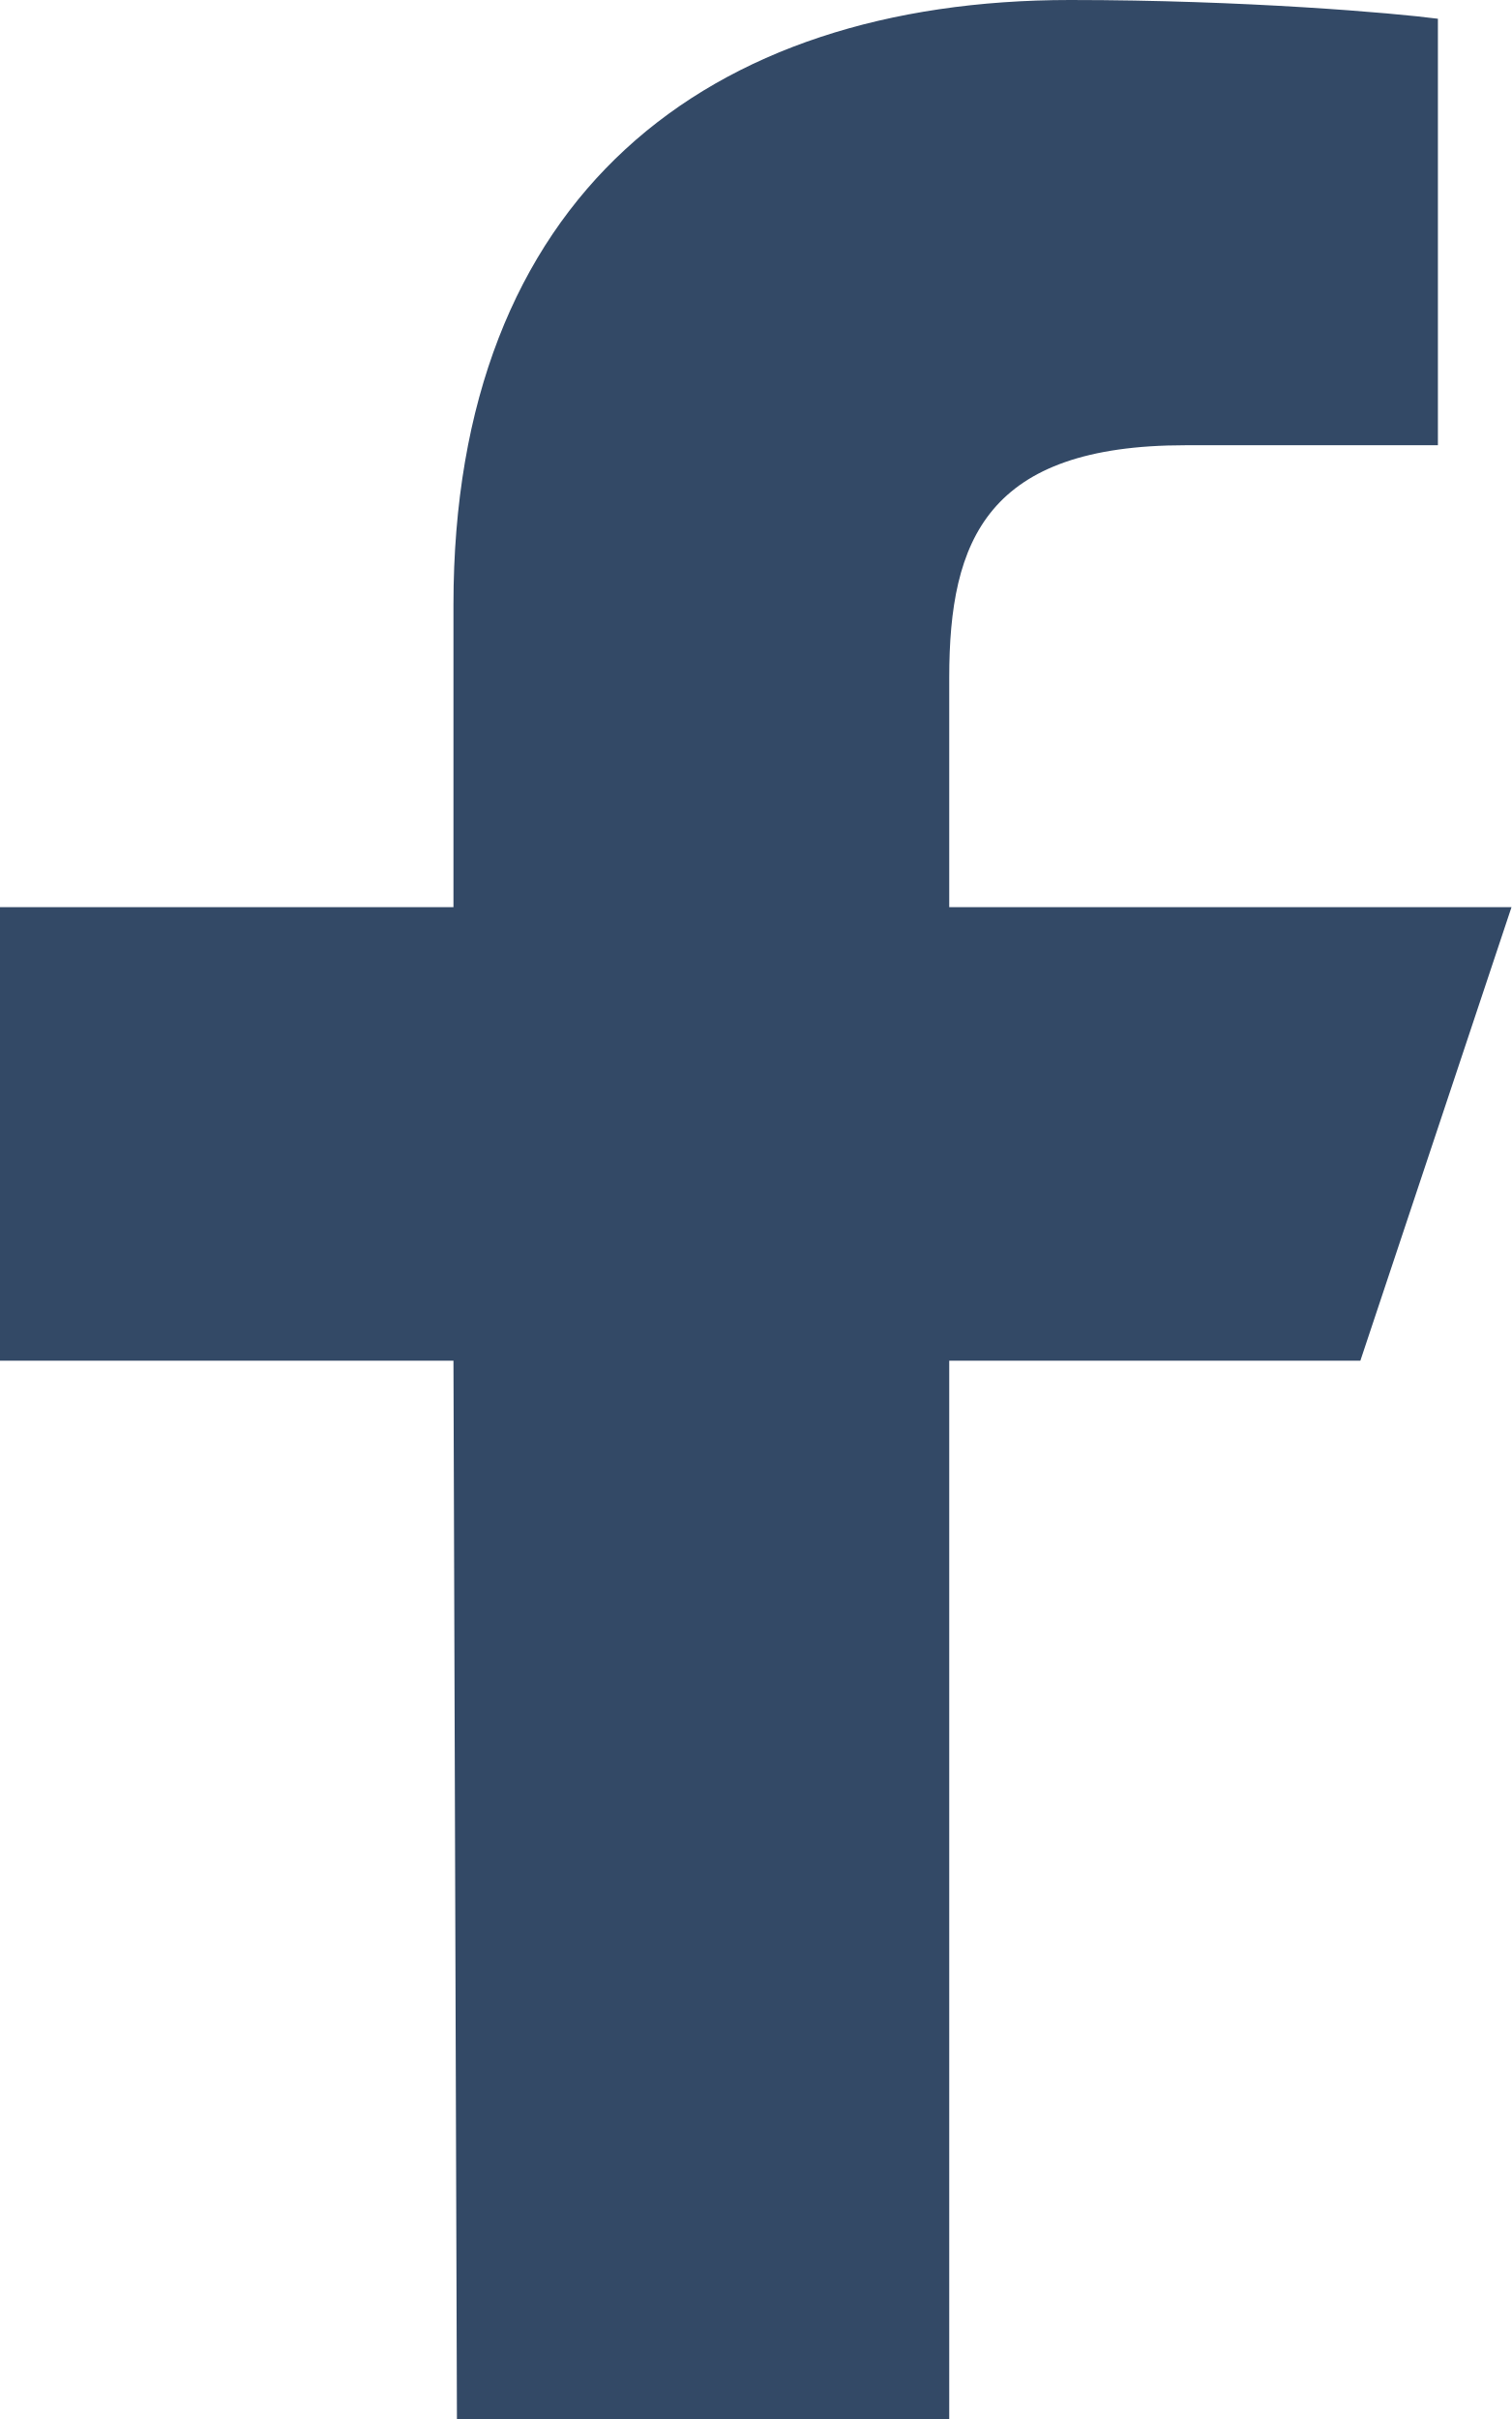
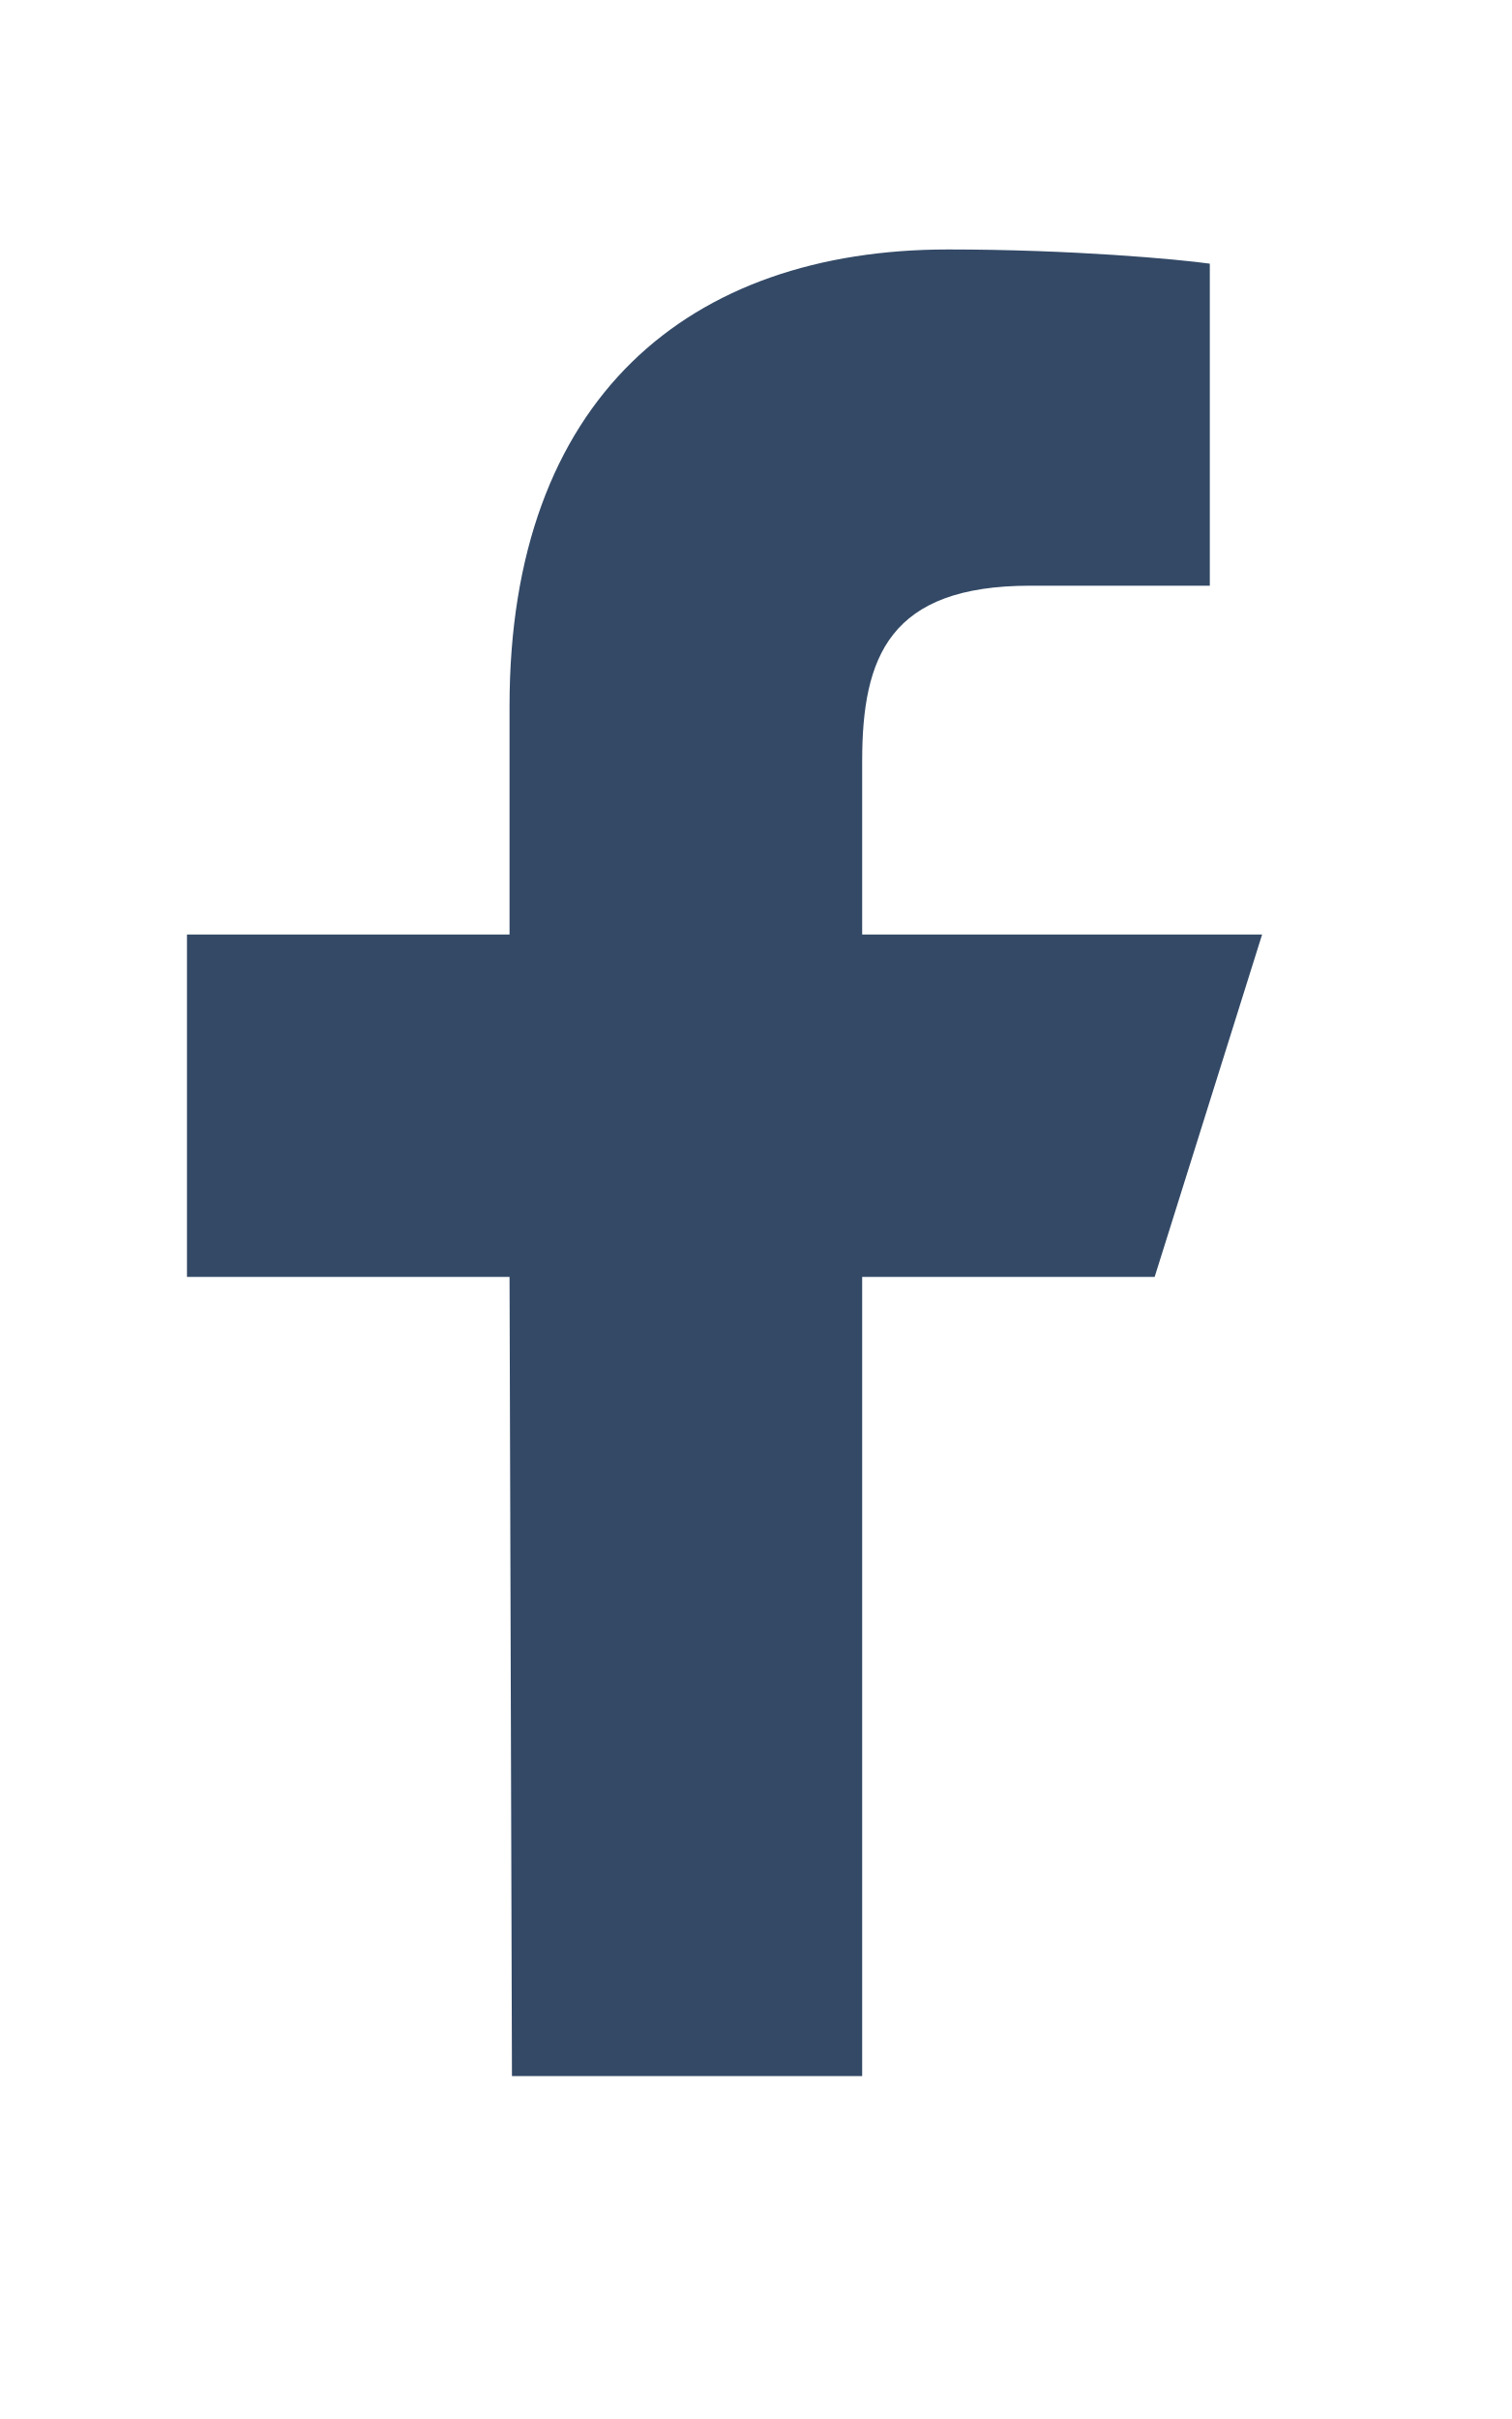
- <svg xmlns="http://www.w3.org/2000/svg" width="10" height="16" viewBox="0 0 10 16">
-   <path fill="#334966" fill-rule="nonzero" d="M3.023 16L3 9H0V6h3V4c0-2.7 1.672-4 4.08-4 1.153 0 2.144.086 2.433.124v2.821h-1.67c-1.31 0-1.563.623-1.563 1.536V6H10L9 9H6.28v7H3.023z" />
+ <svg xmlns="http://www.w3.org/2000/svg" width="10" height="16">
+   <g>
+     <rect fill="none" id="canvas_background" height="402" width="582" y="-1" x="-1" />
+   </g>
+   <g>
+     <path stroke="null" id="svg_1" d="m3.387,13.732l-0.016,-5.286l-2.134,0l0,-2.265l2.134,0l0,-1.51c0,-2.039 1.189,-3.021 2.902,-3.021c0.82,0 1.525,0.065 1.731,0.094l0,2.13l-1.188,0c-0.932,0 -1.112,0.47 -1.112,1.16l0,1.147l2.646,0l-0.711,2.265l-1.935,0l0,5.286l-2.317,0z" fill-rule="nonzero" fill="#334966" />
+   </g>
</svg>
